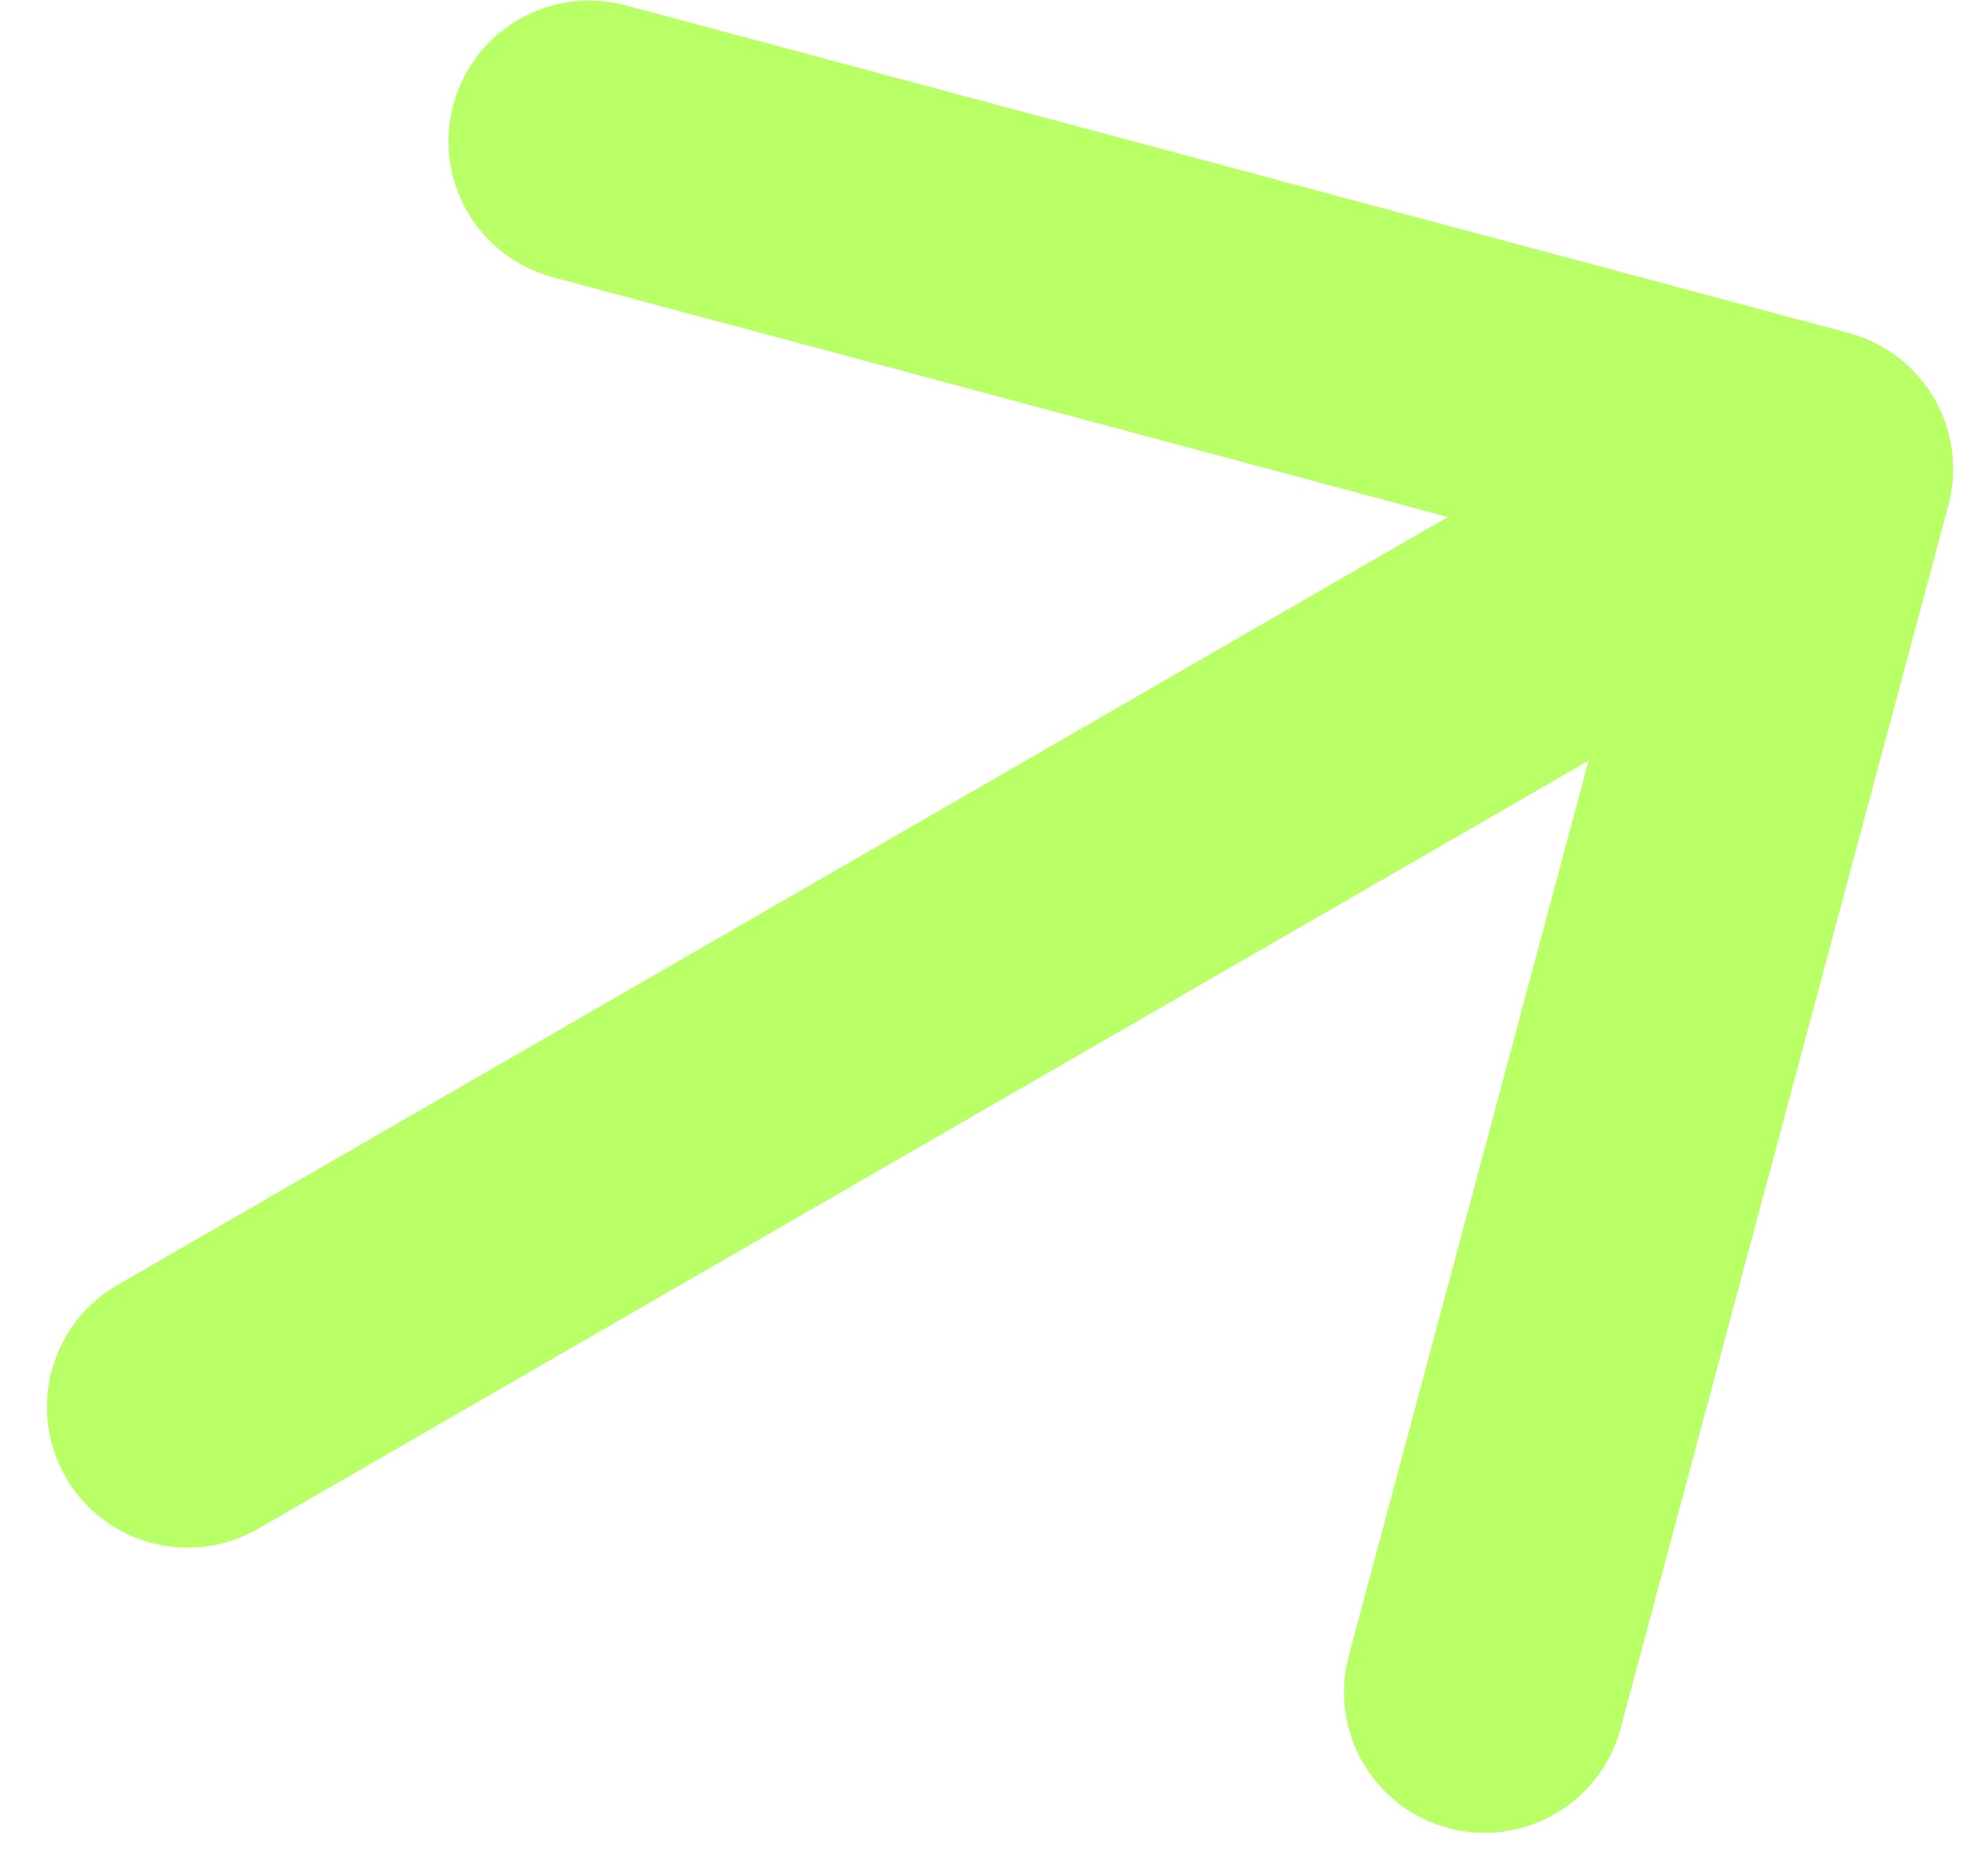
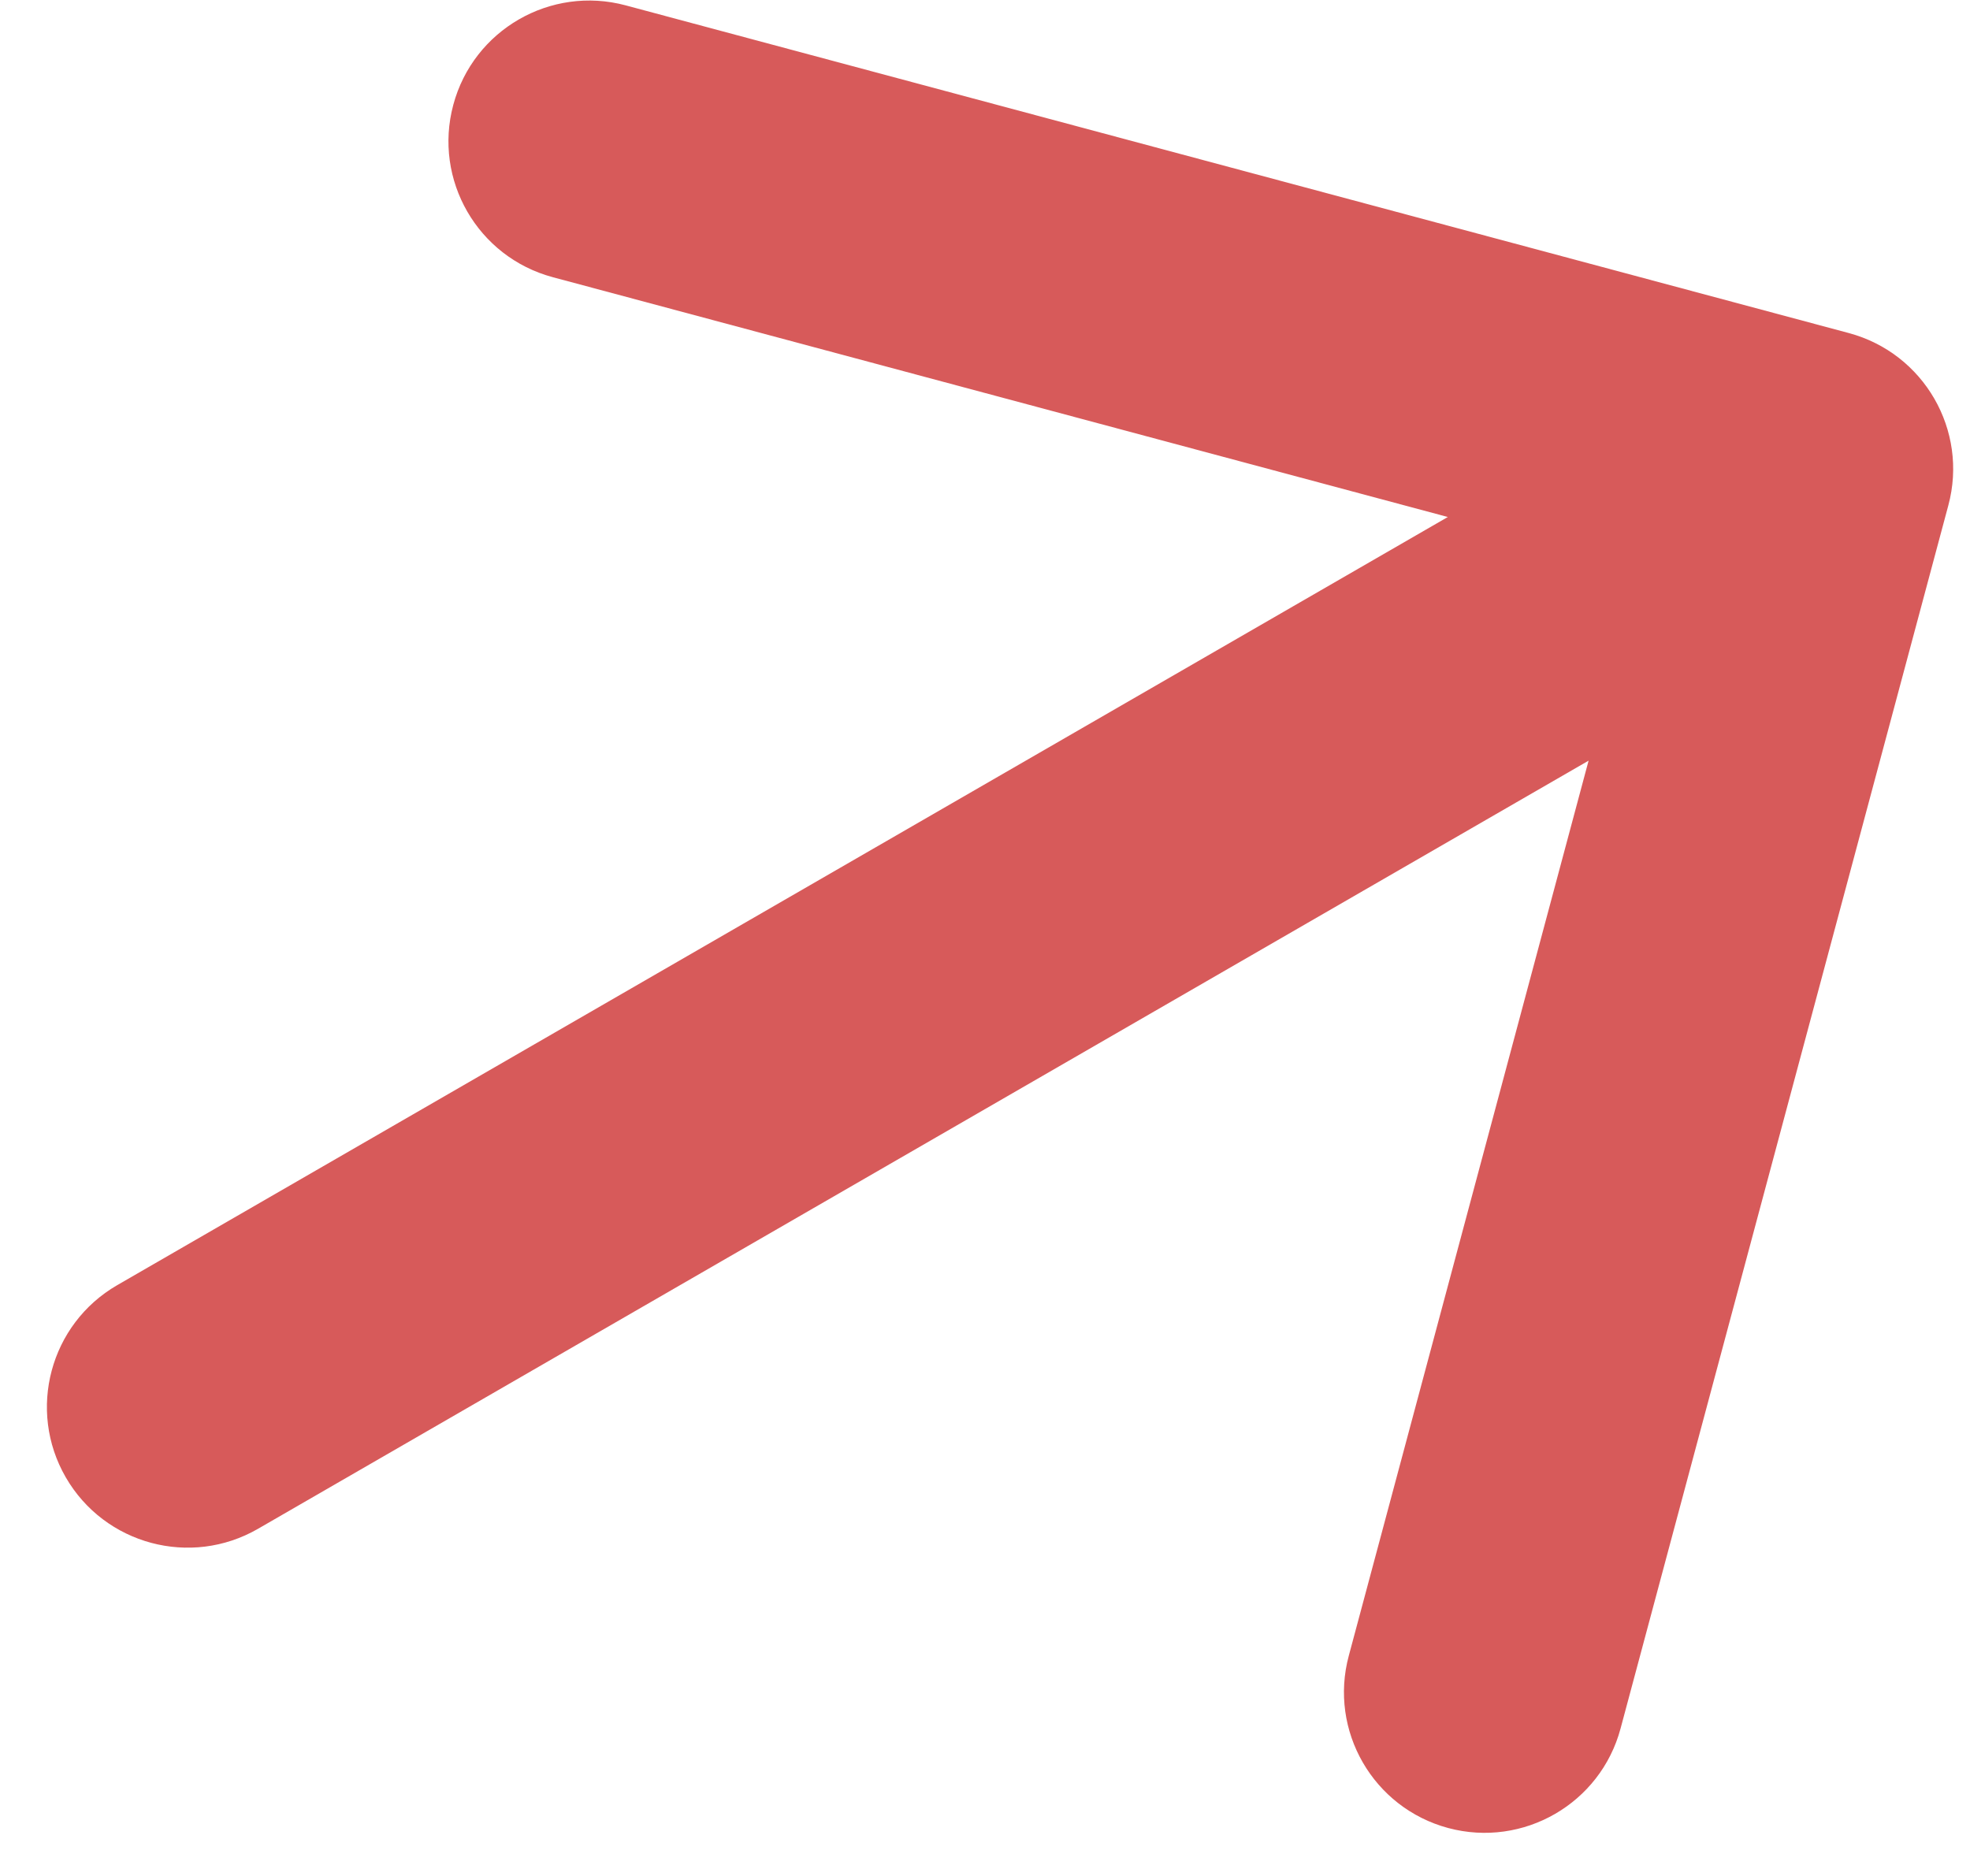
- <svg xmlns="http://www.w3.org/2000/svg" width="21" height="20" viewBox="0 0 21 20" fill="none">
-   <path d="M1.25 13.701C0.533 14.115 0.287 15.033 0.701 15.75C1.115 16.467 2.033 16.713 2.75 16.299L1.25 13.701ZM20.769 5.388C20.984 4.588 20.509 3.766 19.709 3.551L6.669 0.057C5.869 -0.157 5.046 0.318 4.832 1.118C4.617 1.918 5.092 2.74 5.892 2.955L17.483 6.061L14.378 17.652C14.163 18.452 14.638 19.274 15.438 19.489C16.238 19.703 17.061 19.228 17.275 18.428L20.769 5.388ZM2.75 16.299L20.07 6.299L18.57 3.701L1.25 13.701L2.75 16.299Z" fill="#B9FF66" />
+ <svg xmlns="http://www.w3.org/2000/svg" width="21" height="20" viewBox="0 0 21 20" fill="#d75a5a">
+   <path d="M1.25 13.701C0.533 14.115 0.287 15.033 0.701 15.75C1.115 16.467 2.033 16.713 2.75 16.299L1.25 13.701ZM20.769 5.388C20.984 4.588 20.509 3.766 19.709 3.551L6.669 0.057C5.869 -0.157 5.046 0.318 4.832 1.118C4.617 1.918 5.092 2.74 5.892 2.955L17.483 6.061L14.378 17.652C14.163 18.452 14.638 19.274 15.438 19.489C16.238 19.703 17.061 19.228 17.275 18.428L20.769 5.388ZM2.75 16.299L20.07 6.299L18.57 3.701L1.25 13.701L2.75 16.299Z" />
</svg>
